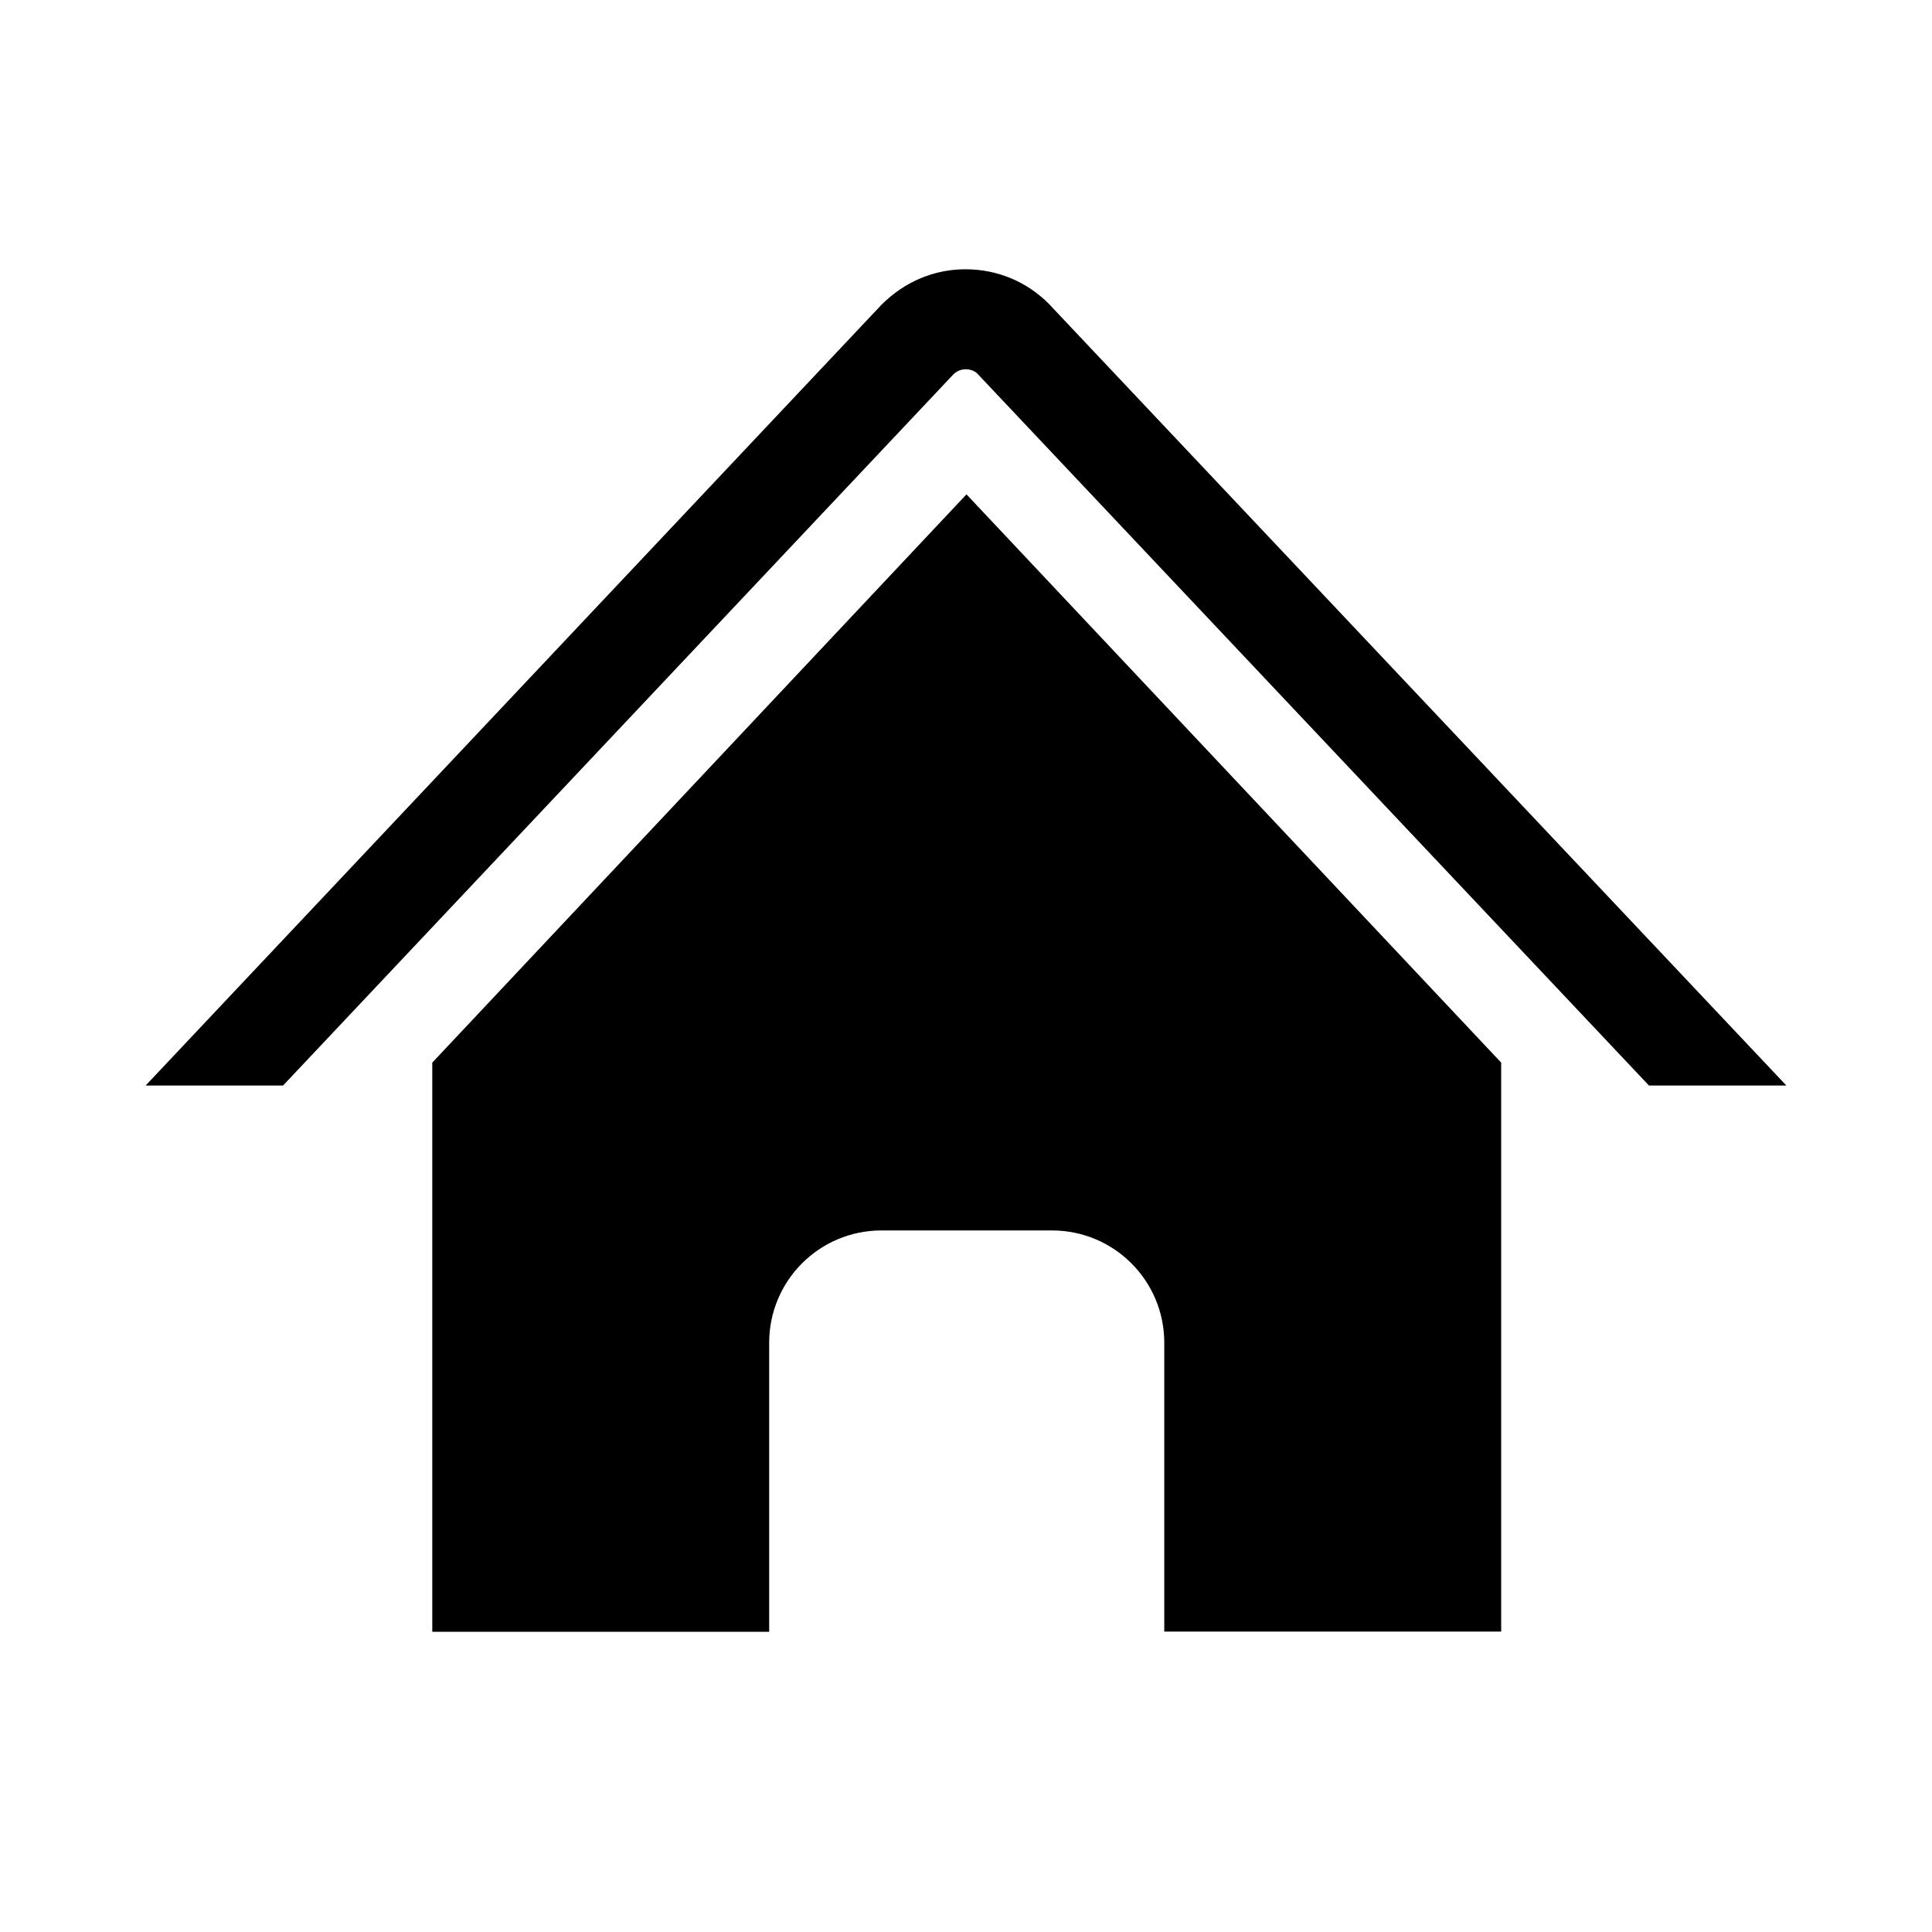
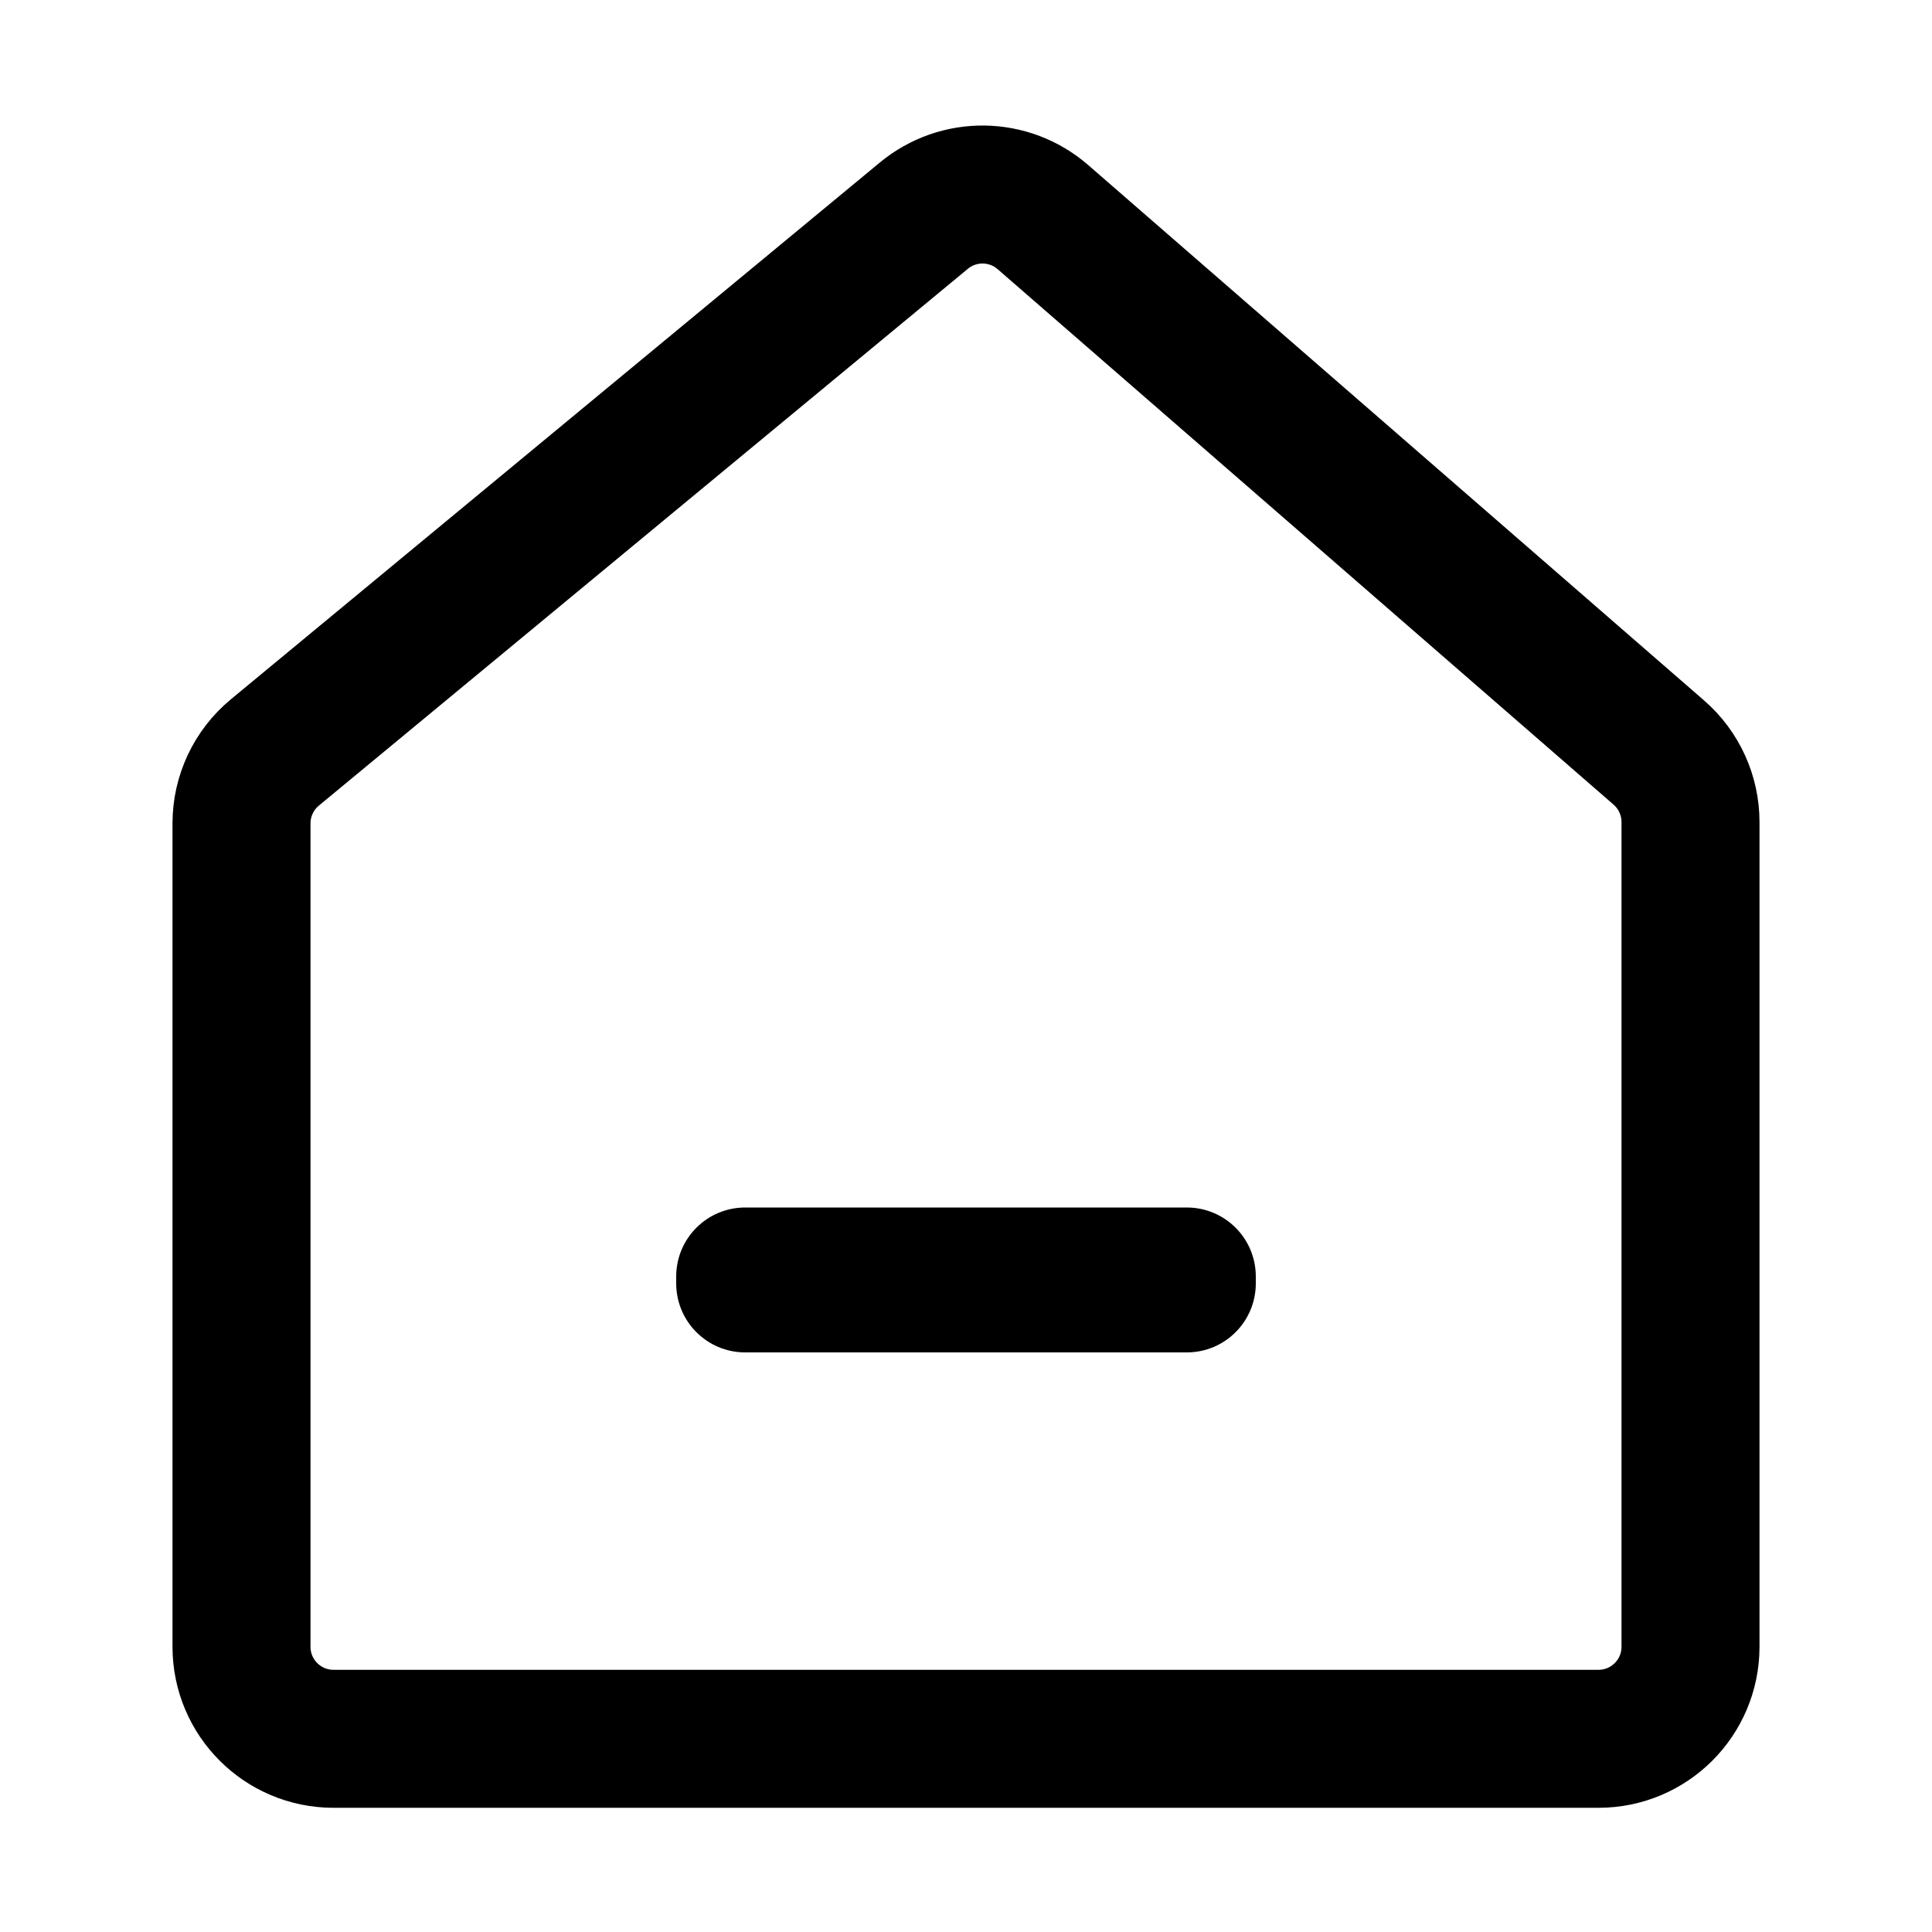
- <svg xmlns="http://www.w3.org/2000/svg" t="1572246626292" class="icon" viewBox="0 0 1024 1024" version="1.1" p-id="1157" width="48" height="48">
-   <defs>
-     <style type="text/css" />
-   </defs>
-   <path d="M229.12 563.2l0 301.696 178.56 0L407.68 711.68c0-32.896 26.624-59.52 59.52-59.52l90.368 0c32.896 0 59.52 26.624 59.52 59.52l0 153.088 178.56 0L795.648 563.2 512.256 262.016 229.12 563.2z" p-id="1158" />
-   <path d="M555.776 160.896c-11.776-11.776-27.392-18.176-44.032-18.176-16.64 0-32.256 6.528-44.544 18.816L77.184 575.36l72.832 0L505.344 198.4c2.304-2.304 5.12-2.688 6.528-2.688 1.408 0 4.096 0.384 6.016 2.176l356.096 377.472 72.832 0L555.776 160.896z" p-id="1159" />
+ <svg xmlns="http://www.w3.org/2000/svg" width="42px" height="42px" viewBox="0 0 42 42" version="1.1">
+   <g id="页面-1" stroke="none" stroke-width="1" fill="none" fill-rule="evenodd">
+     <g id="icon" transform="translate(-26, -136)">
+       <g id="编组-2备份" transform="translate(26, 136)">
+         <rect id="矩形" stroke="#979797" fill="#D8D8D8" opacity="0" x="0" y="0" width="42" height="42" />
+         <g id="编组" transform="translate(5.25, 4.260076)">
+           <rect id="矩形备份-3" fill="#000000" x="9.45" y="21.99" width="12.6" height="3.15" rx="1.5" />
+           <path d="M17.421,0.459 L30.812,12.1 C31.249,12.48 31.5,13.031 31.5,13.61 L31.5,31.54 C31.5,32.644 30.605,33.54 29.5,33.54 L2,33.54 C0.895,33.54 1.3527075e-16,32.644 0,31.54 L0,13.639 C-1.04653863e-15,13.043 0.266,12.478 0.725,12.098 L14.834,0.428 C15.588,-0.196 16.682,-0.182 17.421,0.459 Z" id="形状结合备份-2" stroke="#000000" stroke-width="3" />
+         </g>
+       </g>
+     </g>
+   </g>
</svg>
